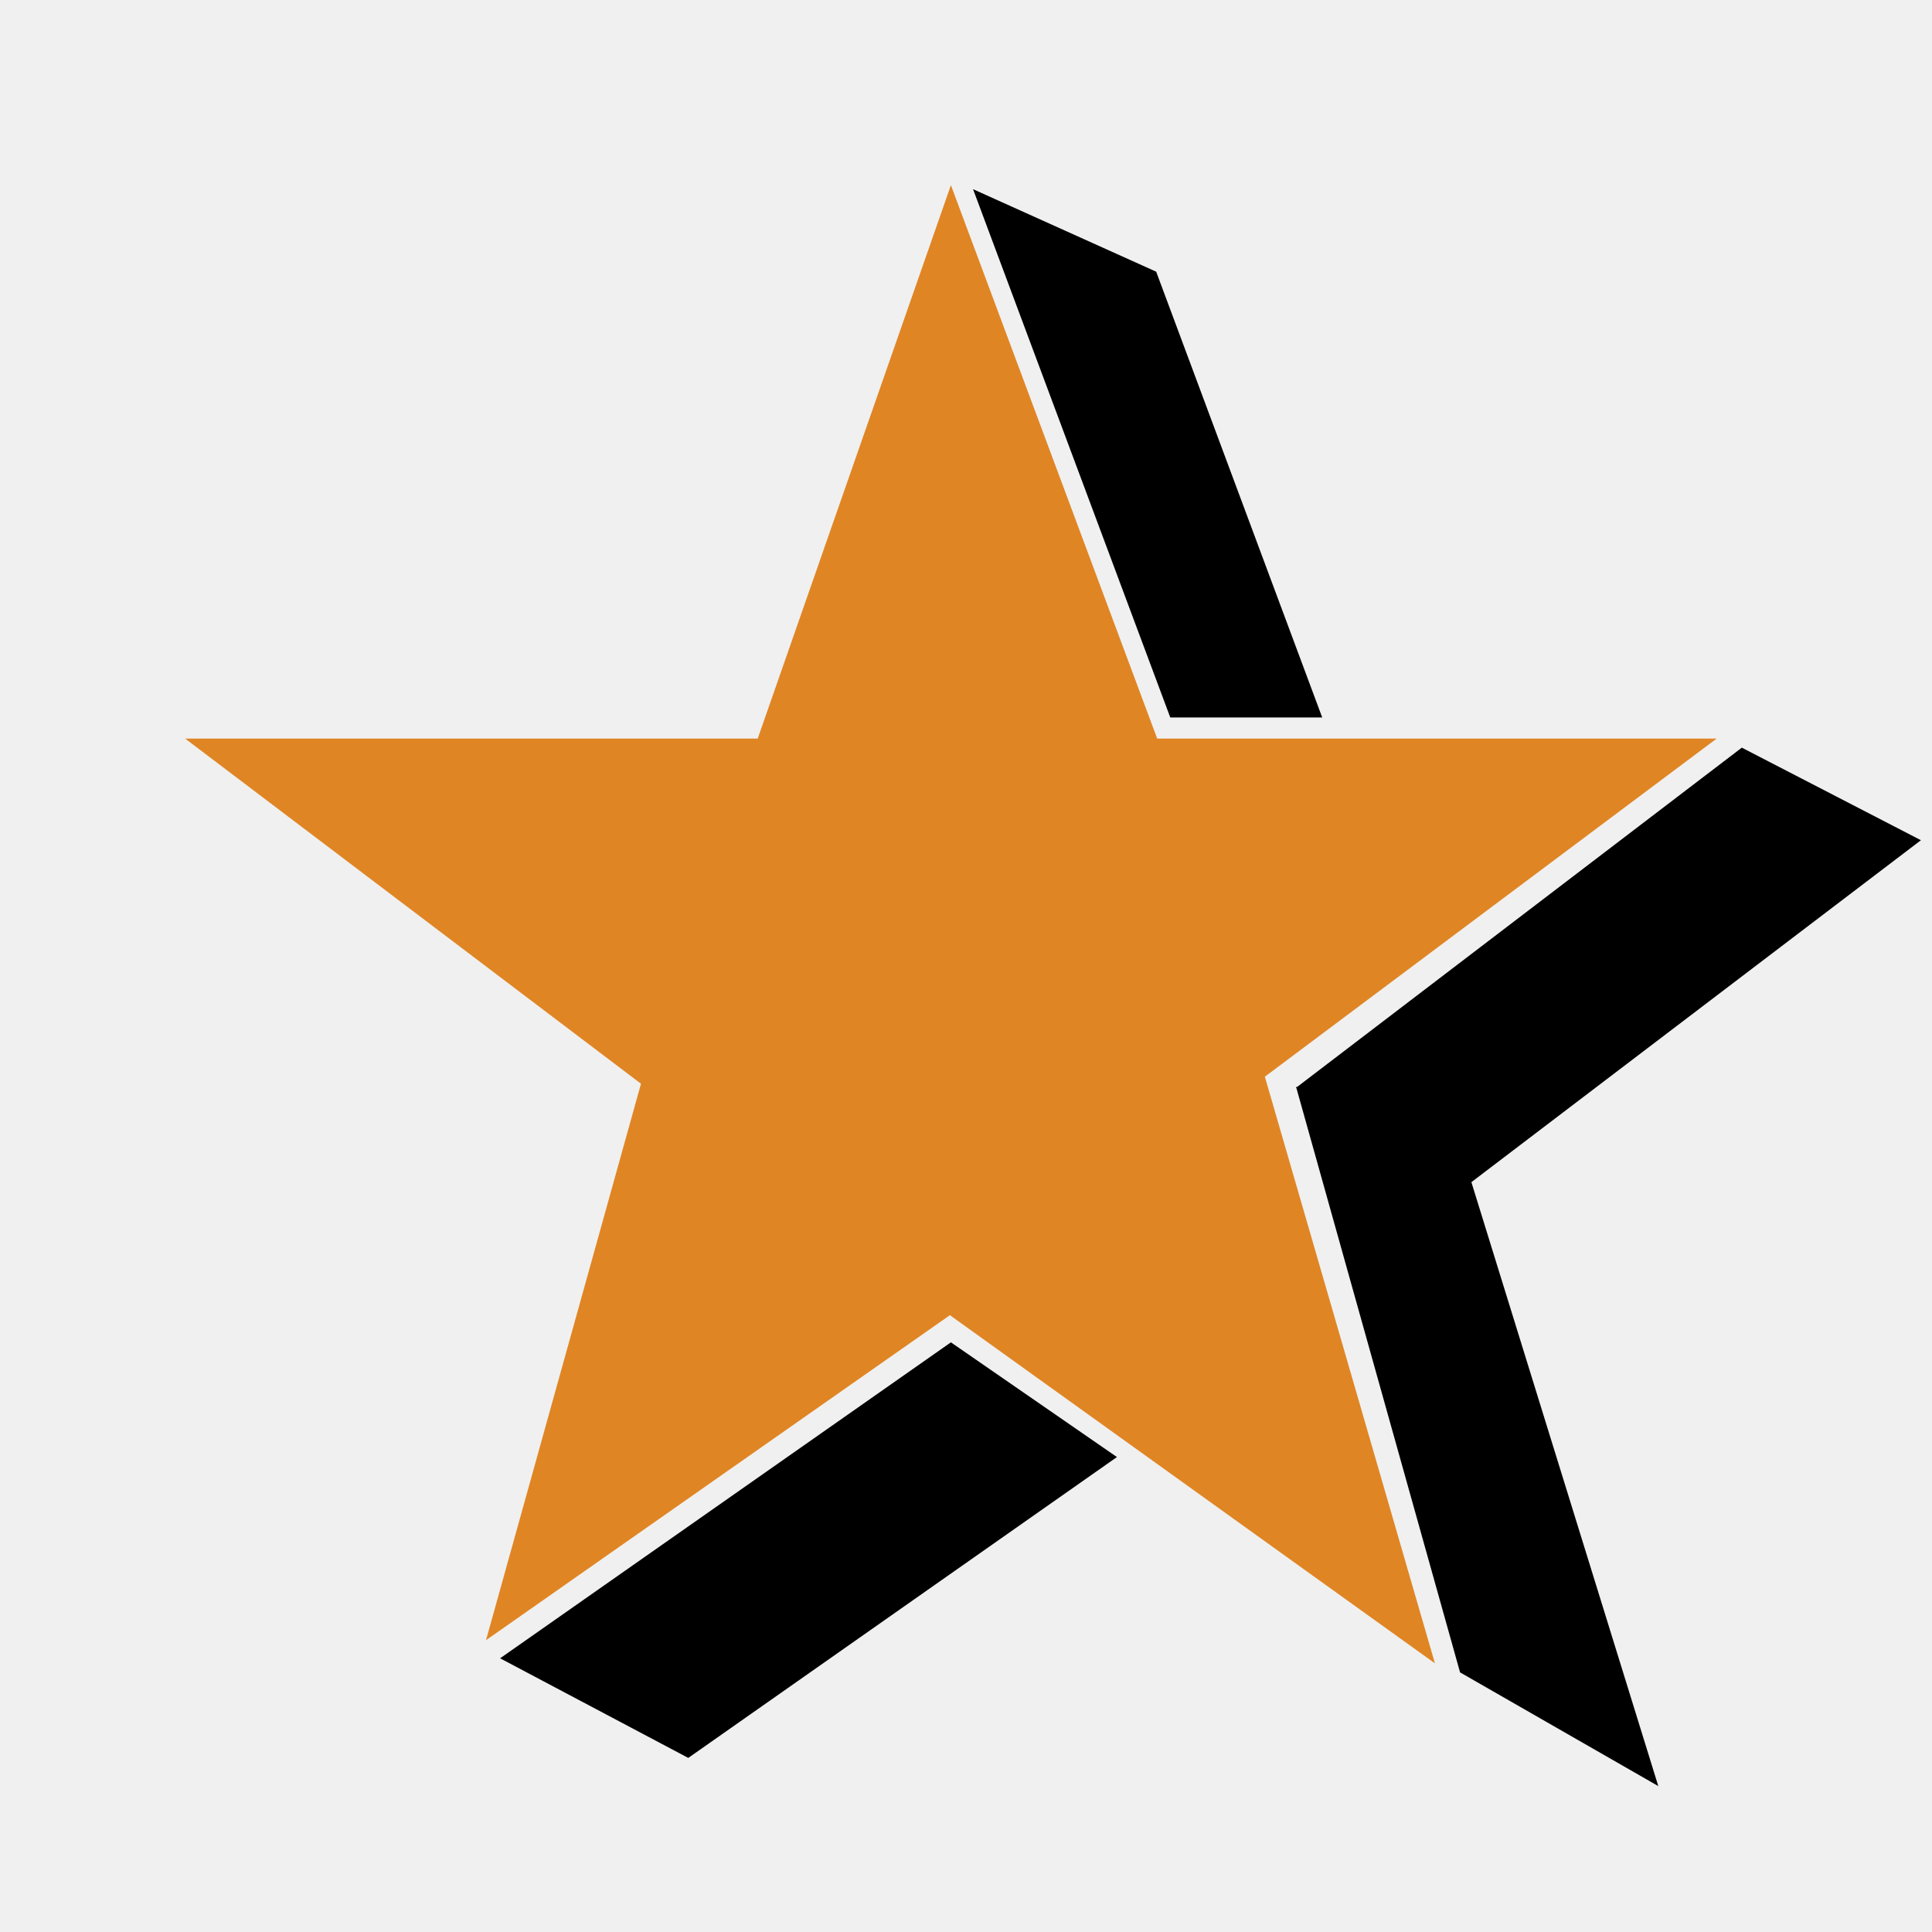
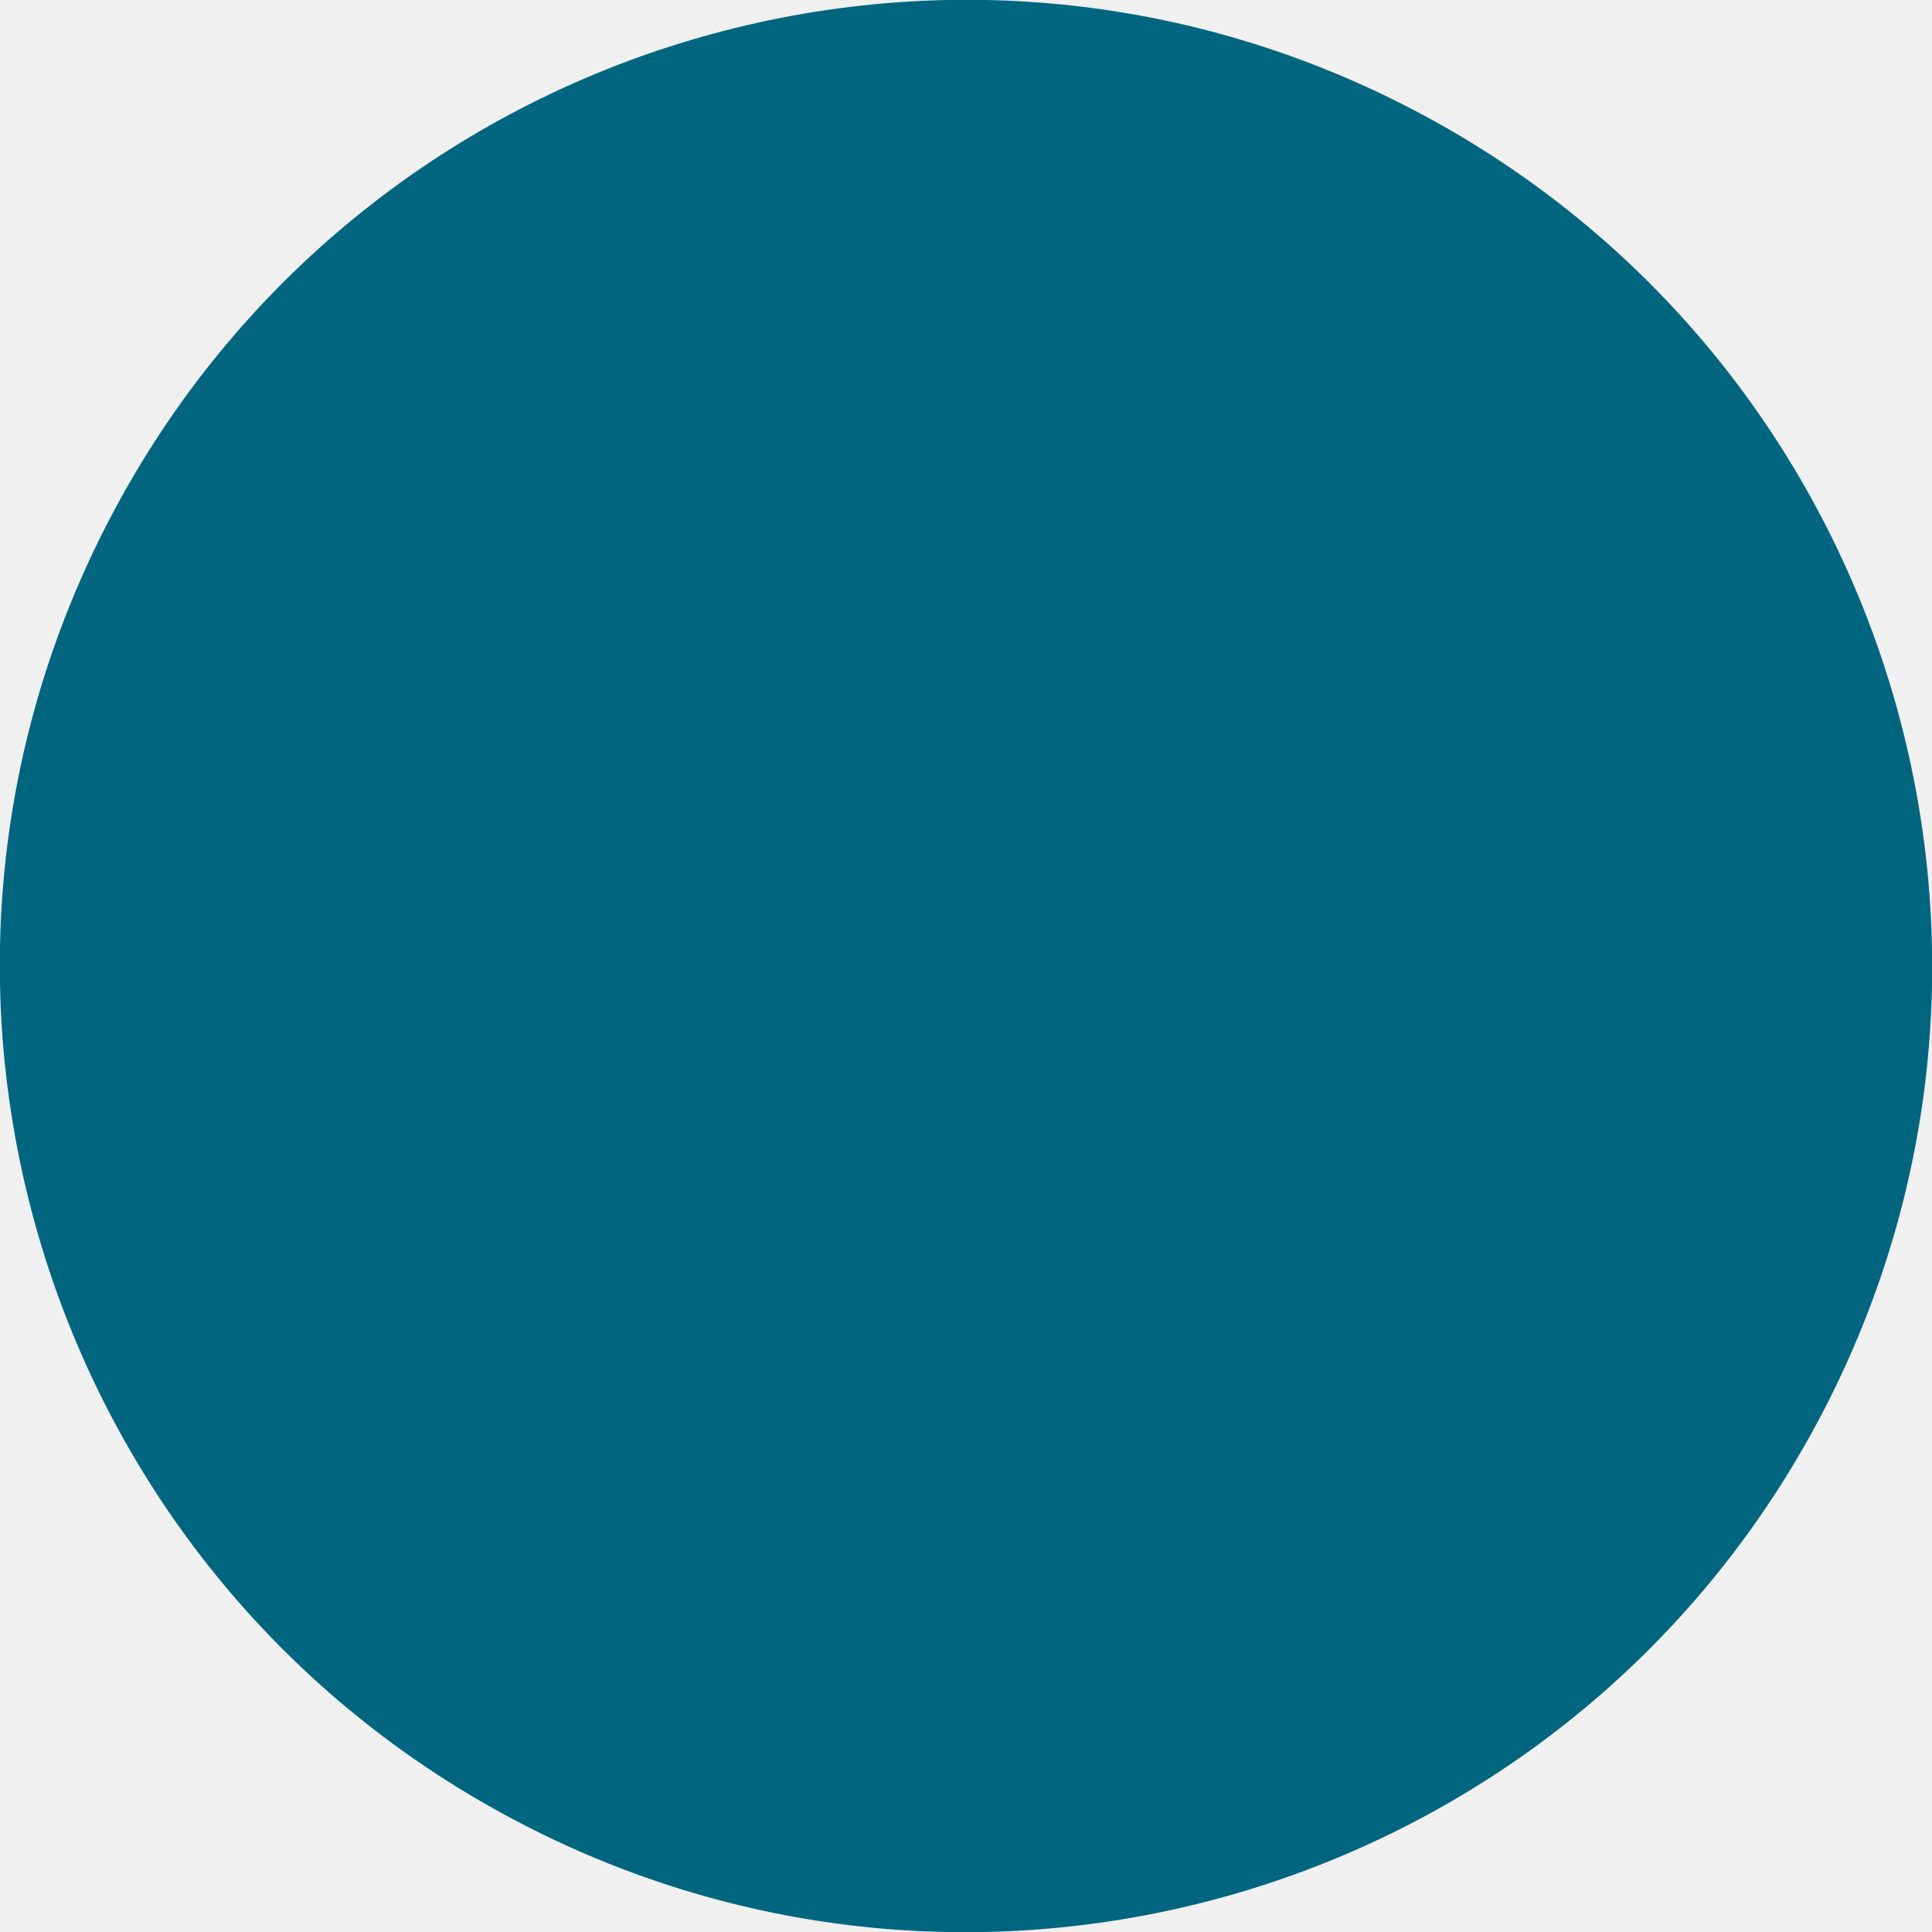
- <svg xmlns="http://www.w3.org/2000/svg" xml:space="preserve" viewBox="0 0 192 192">
-   <path fill="#e08524" d="M75.3 73.4H18.4l45.3 34.3L48.3 163l46.1-32.3 48.2 34.6-16.9-58.3 44.9-33.6H115l-20.5-55-19.2 55z" />
-   <path d="m96.7 18.8 18.2 8.2 16.5 44.3h-15.1L96.7 18.8zm-47 146 18.7 9.9 42.6-29.9-16.5-11.4-44.8 31.4zm79.1-56.8 17.4 9.4 18.6 60.1-19.7-11.3-16.3-58.2z" />
-   <path d="m173.1 74.3 17.8 9.2-44.7 34-17.4-9.4 44.3-33.8z" />
+ <svg xmlns="http://www.w3.org/2000/svg" width="250mm" height="250mm" viewBox="0 0 250 250" version="1.1" id="svg5">
+   <defs id="defs2" />
+   <g id="layer1">
+     <path style="fill:#006680;stroke:#ffffff;stroke-width:0;stroke-linecap:square" id="path111" d="M 235.188,184.022 A 125,125 0 0 1 66.283,235.352 125,125 0 0 1 14.487,66.589 125,125 0 0 1 183.105,14.326 125,125 0 0 1 235.835,182.799" />
+   </g>
</svg>
